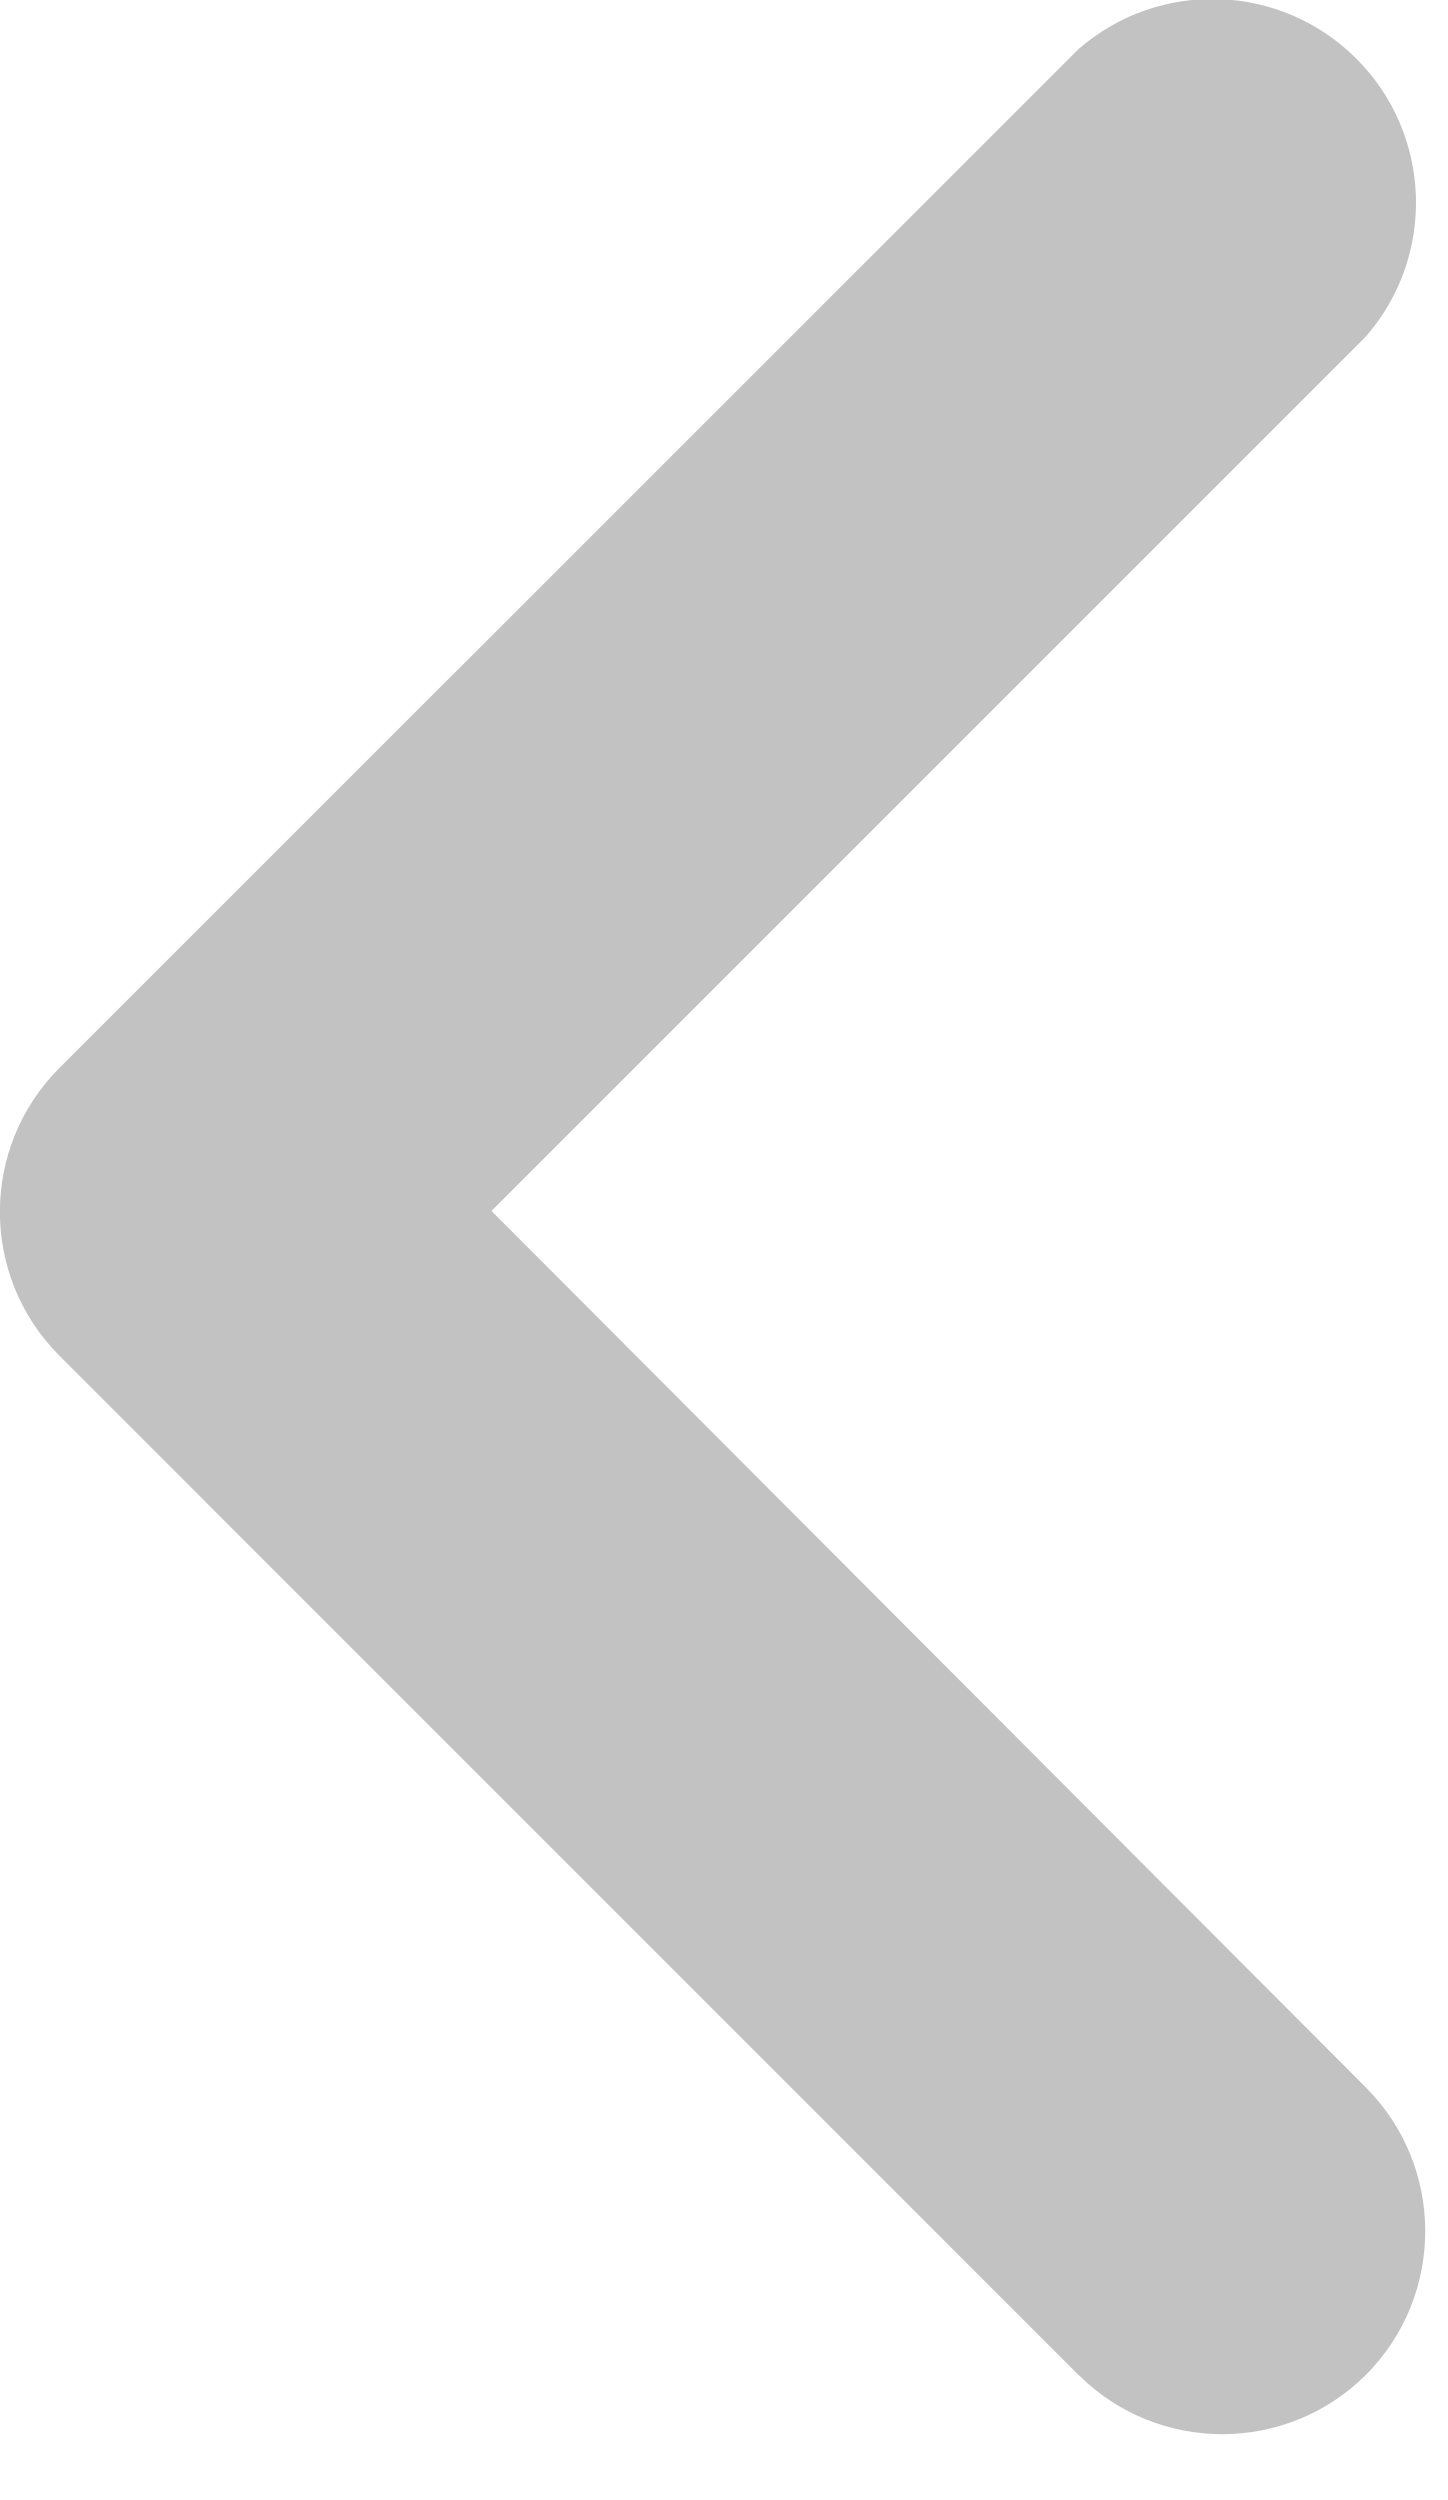
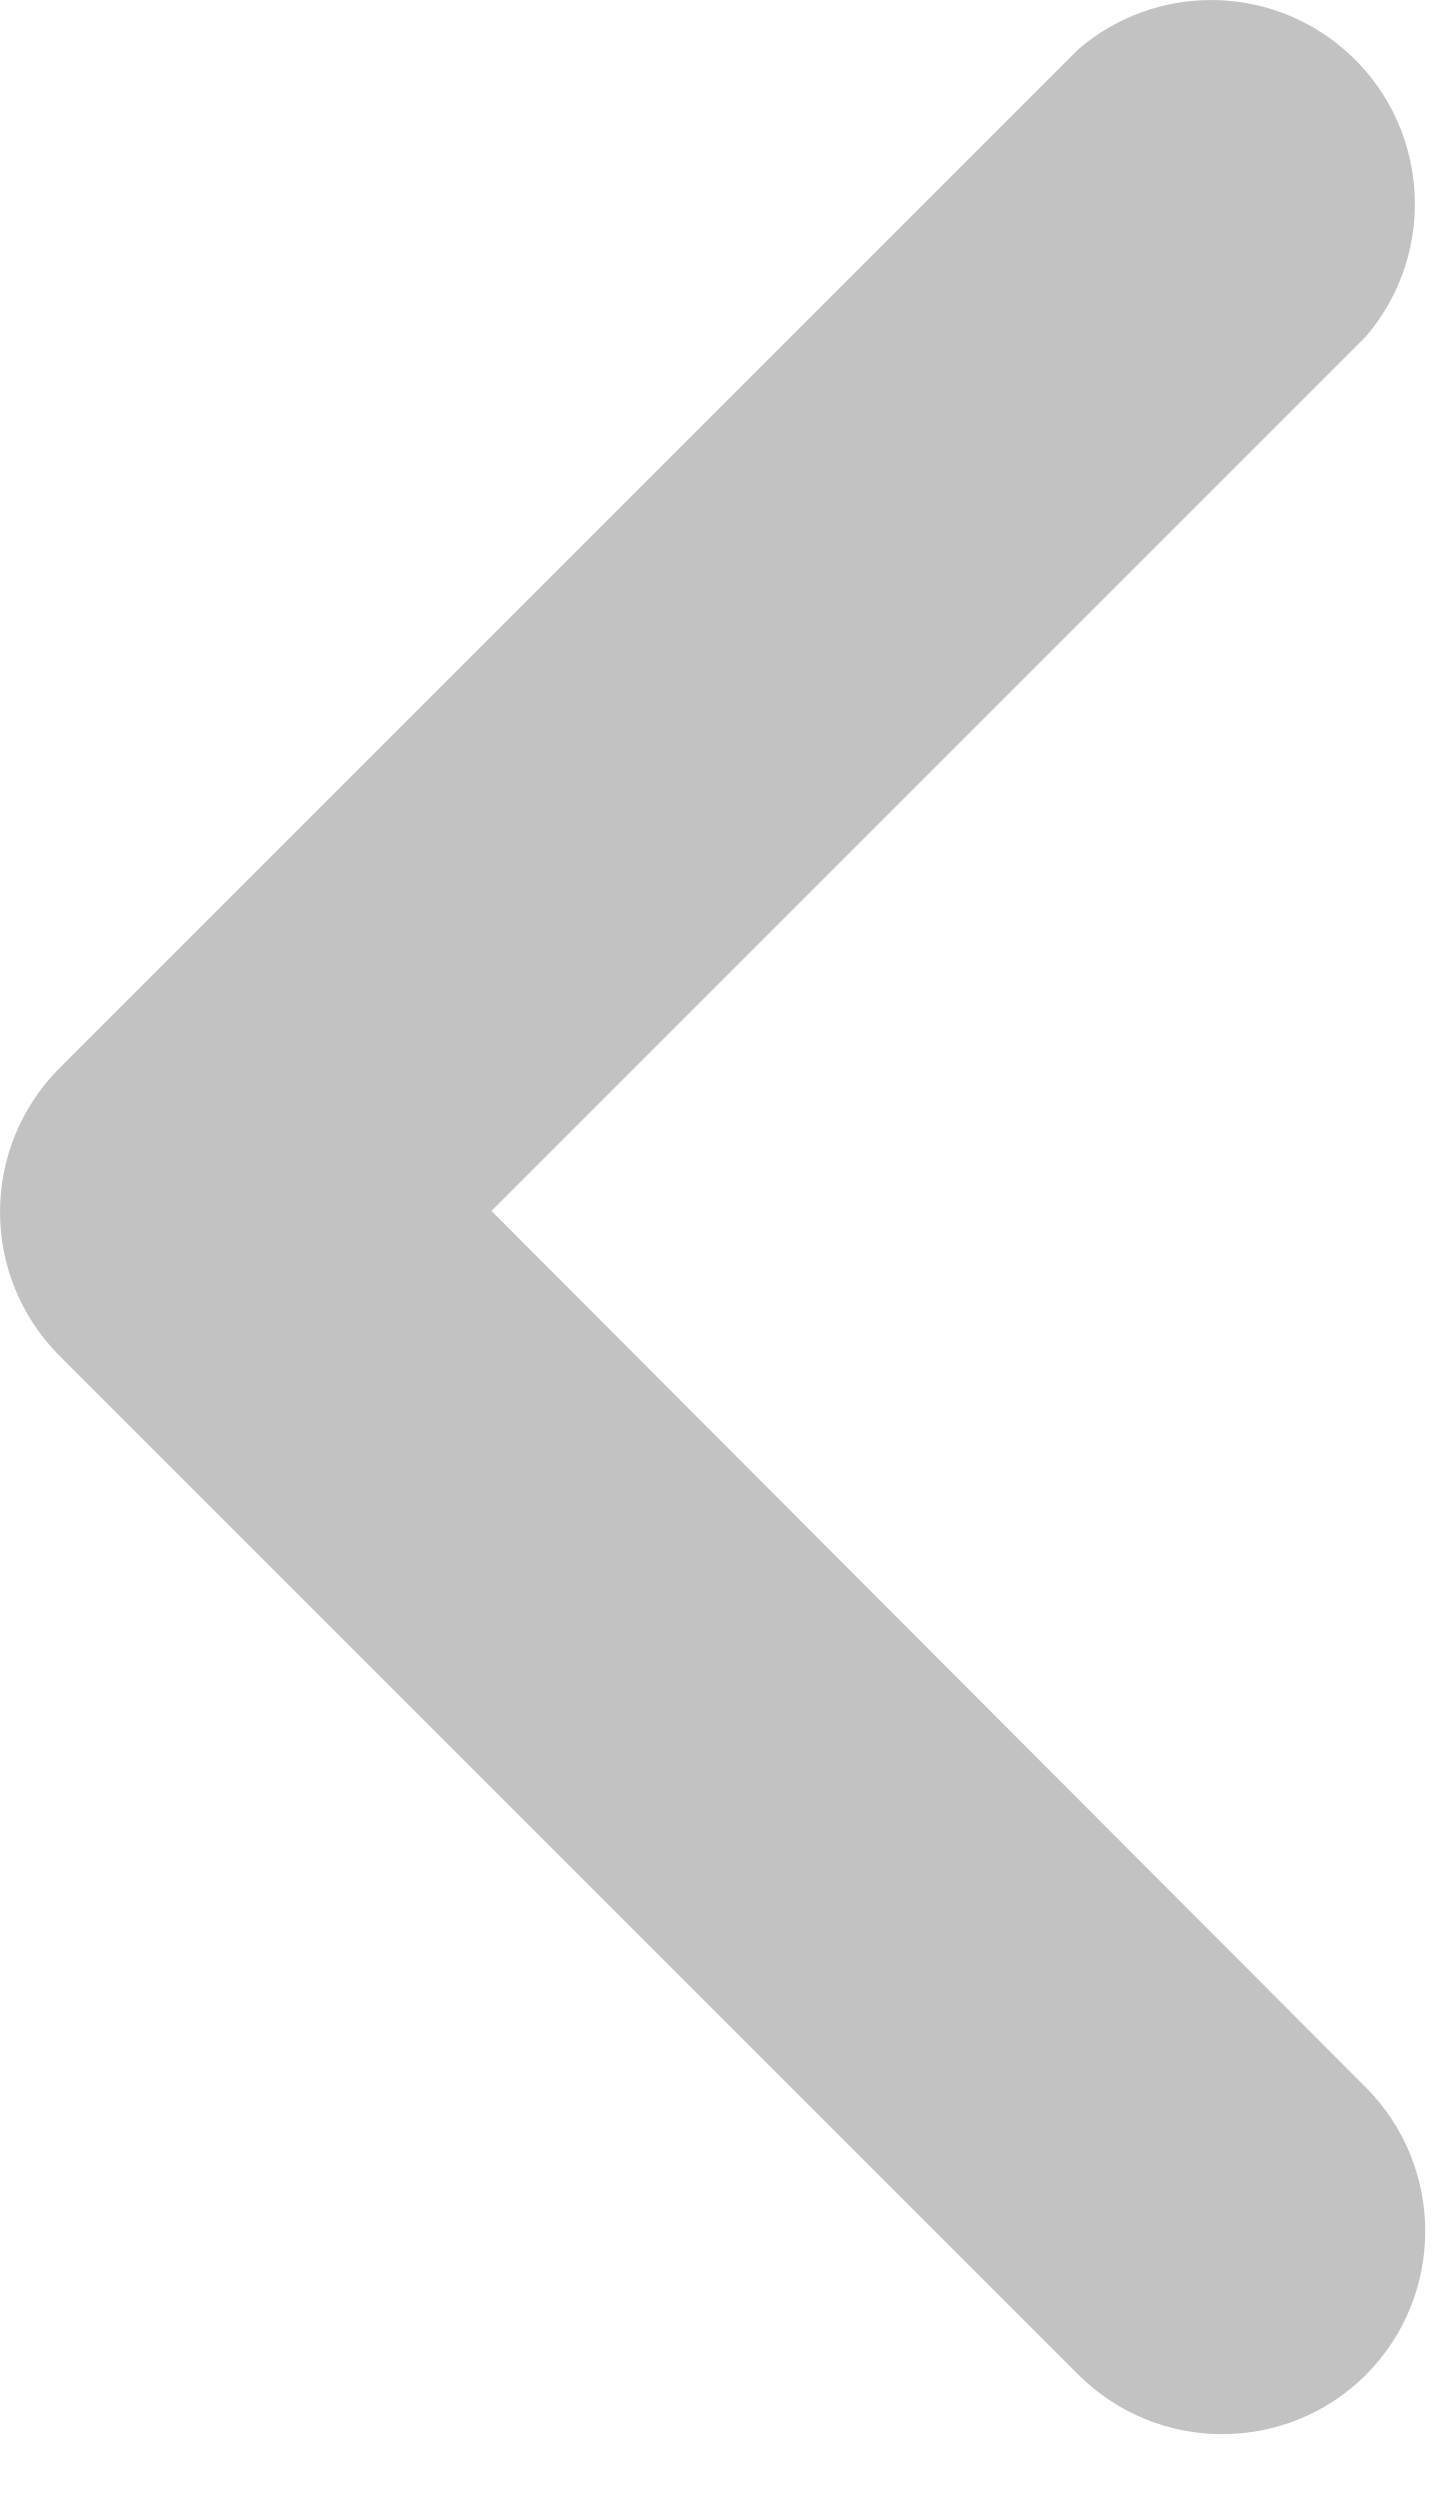
- <svg xmlns="http://www.w3.org/2000/svg" width="11" height="19" fill="none">
-   <path d="M8.197 18.05L.45 10.302a1.548 1.548 0 010-2.184L8.197.373a1.548 1.548 0 012.184 2.184L3.735 9.203l6.646 6.662c.601.604.601 1.58 0 2.184a1.548 1.548 0 01-2.184 0z" fill="#C2C2C2" />
+ <svg xmlns="http://www.w3.org/2000/svg" width="11" height="19" viewBox="0 0 11 19" fill="none">
+   <path d="M8.197 18.049L0.451 10.303C-0.15 9.699 -0.15 8.723 0.451 8.119L8.197 0.373C8.776 -0.124 9.633 -0.124 10.212 0.373C10.861 0.929 10.937 1.908 10.381 2.557L3.735 9.203L10.381 15.865C10.982 16.469 10.982 17.445 10.381 18.049C9.777 18.65 8.801 18.65 8.197 18.049Z" fill="#C2C2C2" />
</svg>
